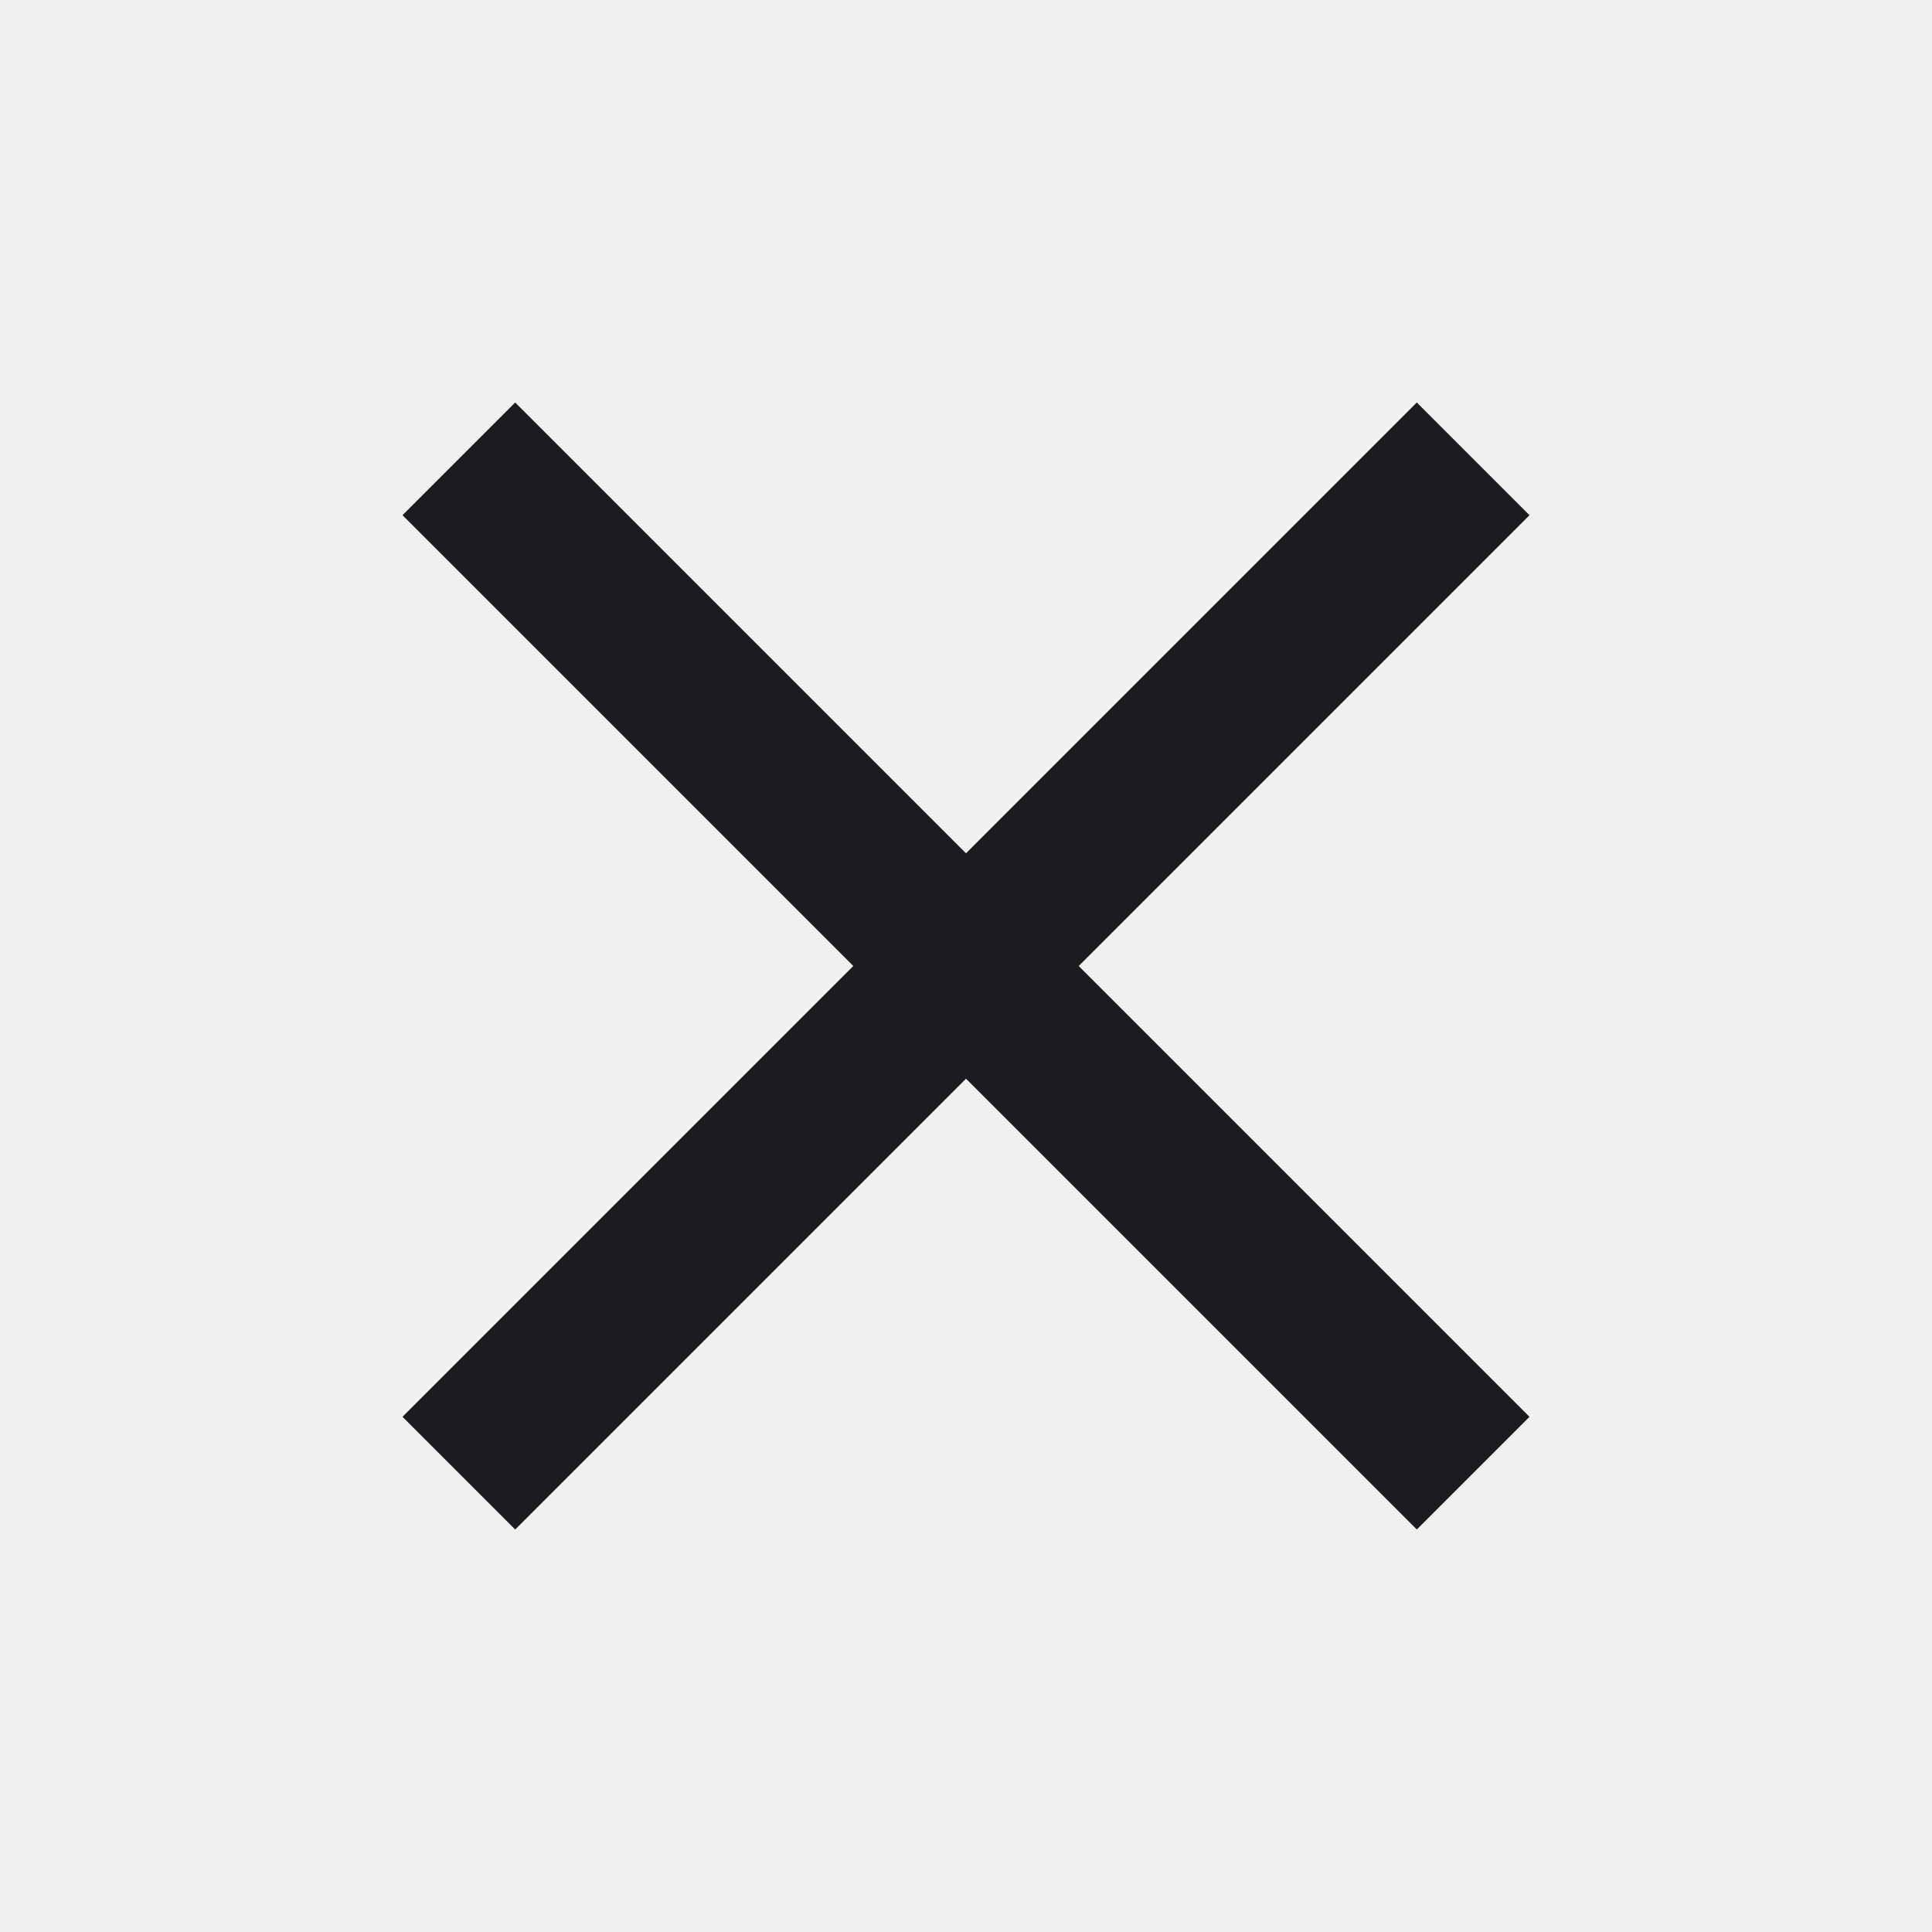
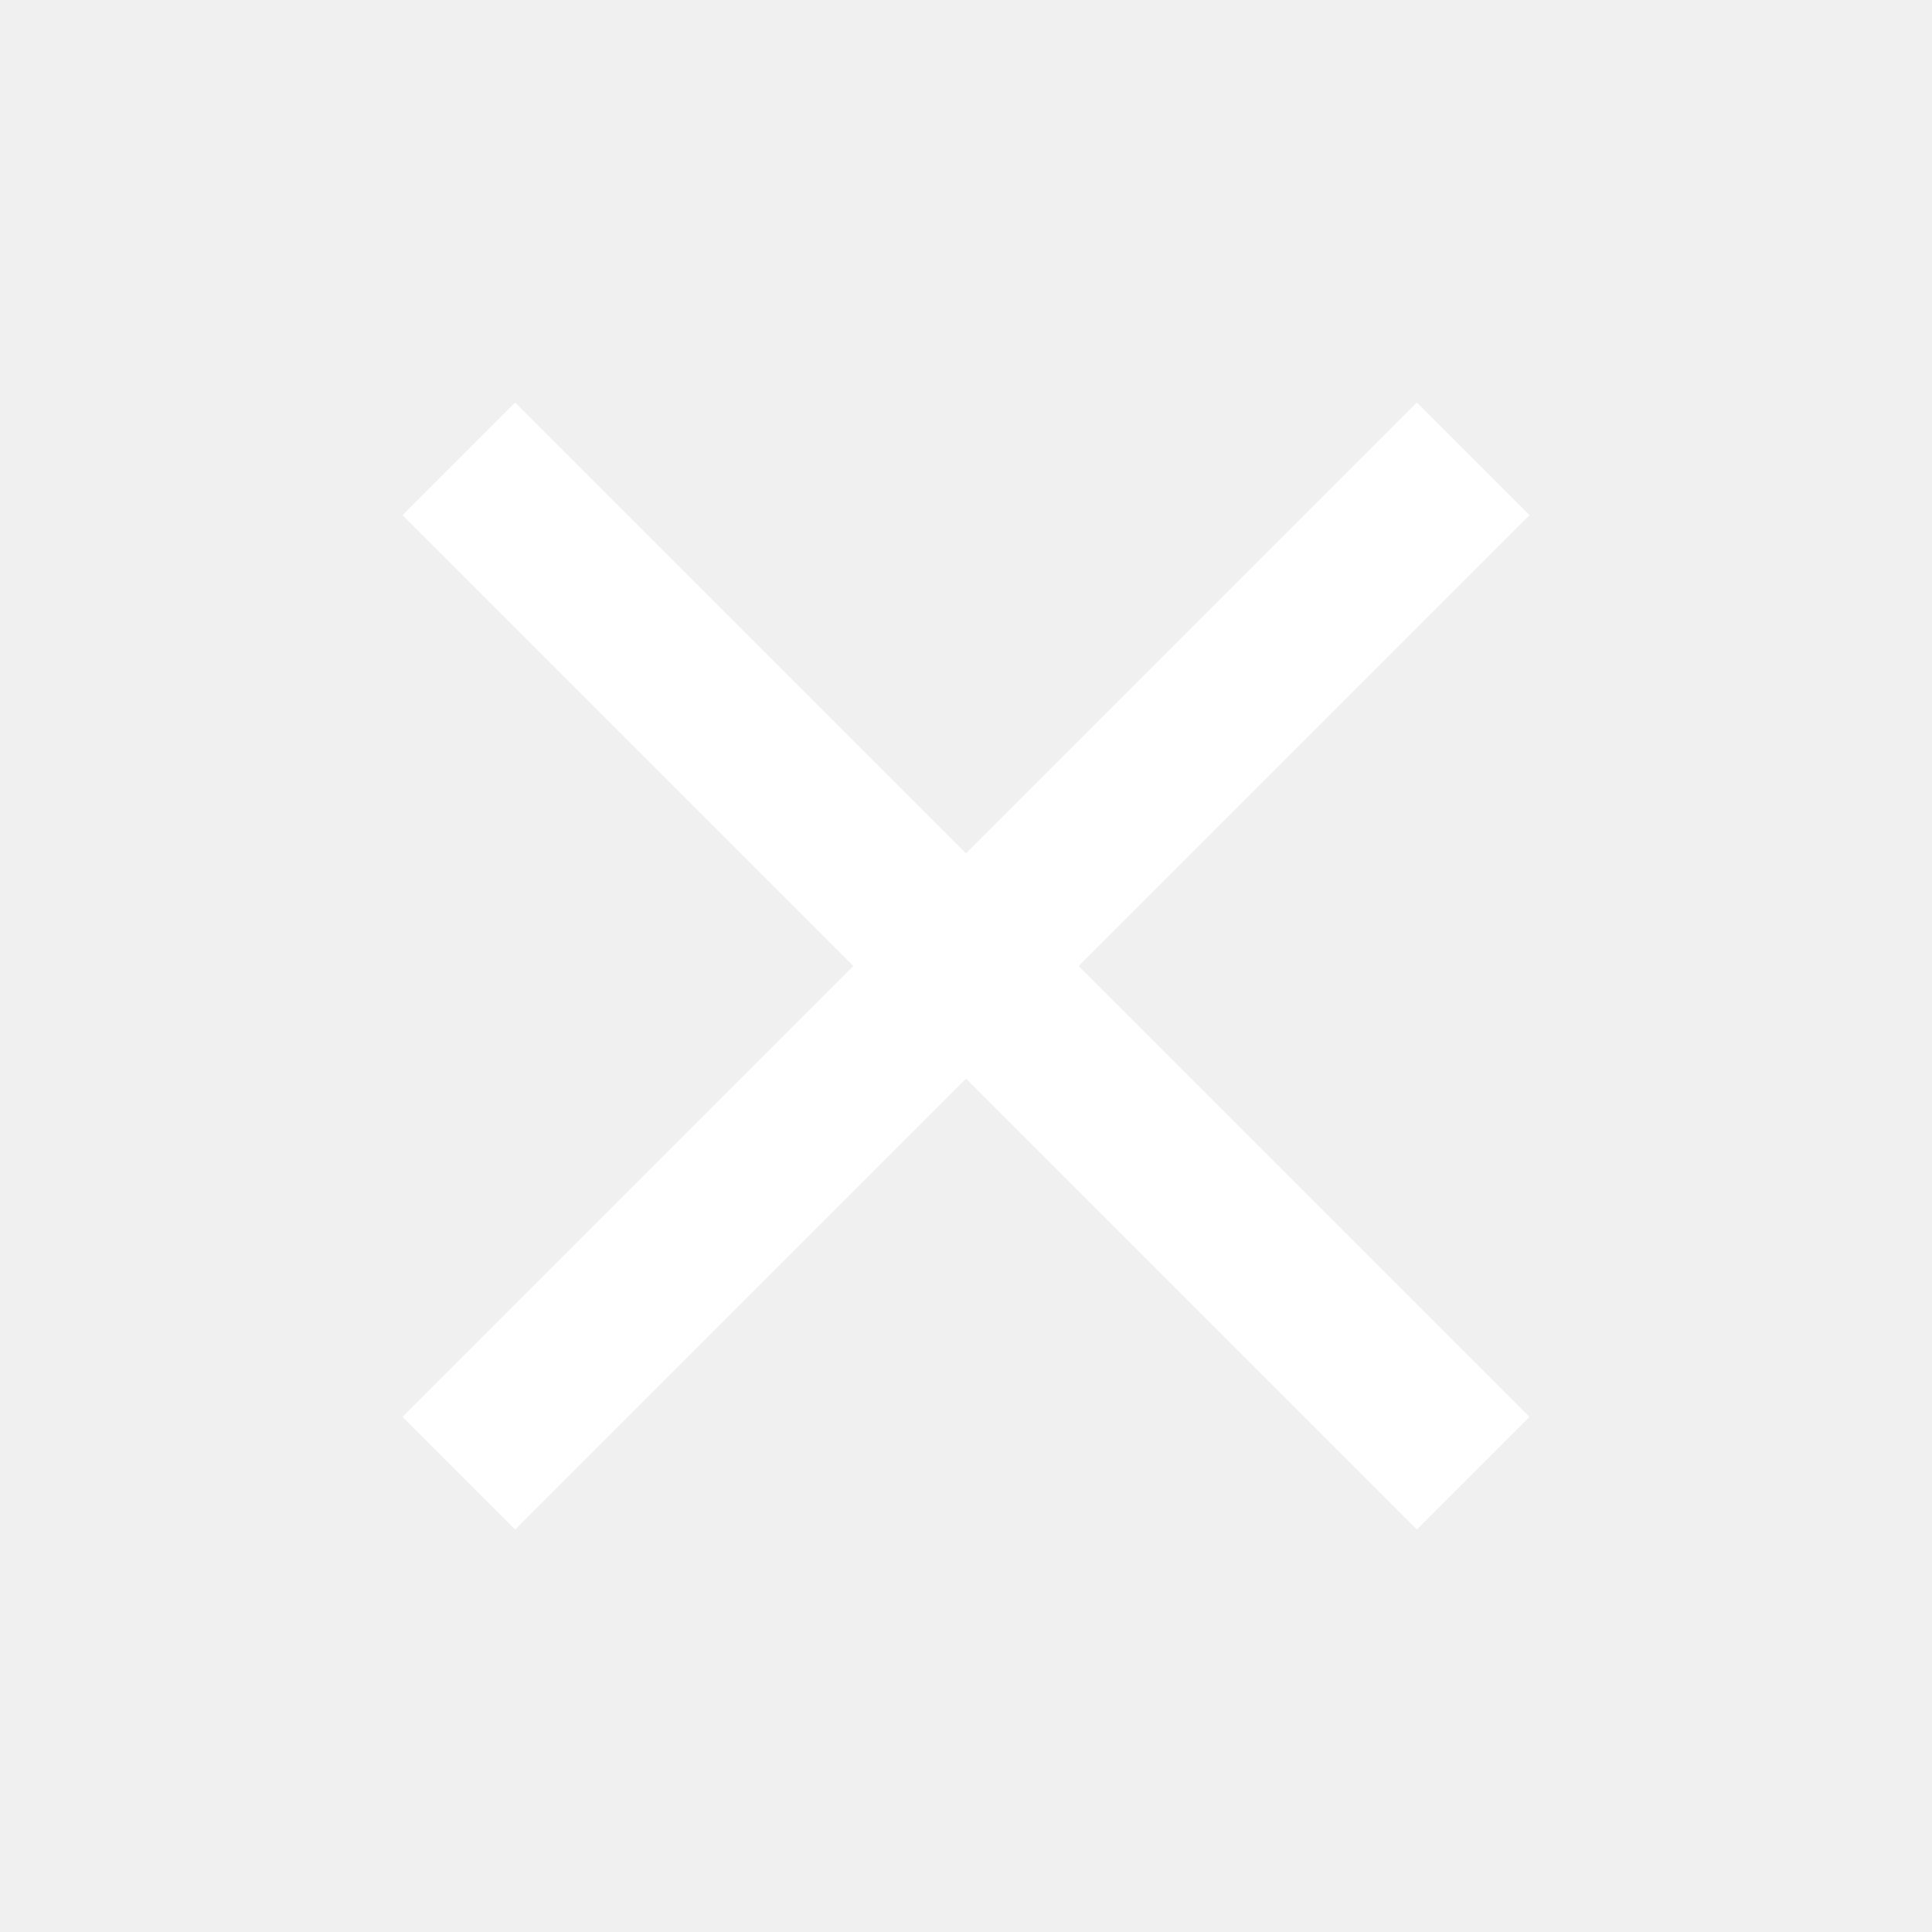
<svg xmlns="http://www.w3.org/2000/svg" width="24" height="24" viewBox="0 0 24 24" fill="none">
  <mask id="mask0_95_990" style="mask-type:alpha" maskUnits="userSpaceOnUse" x="0" y="0" width="24" height="24">
-     <rect width="24" height="24" fill="#D9D9D9" />
+     <rect width="24" height="24" fill="#FFFFFF" />
  </mask>
  <g mask="url(#mask0_95_990)">
-     <path d="M6.4 19L5 17.6L10.6 12L5 6.4L6.4 5L12 10.6L17.6 5L19 6.4L13.4 12L19 17.6L17.6 19L12 13.4L6.4 19Z" fill="#1C1B1F" />
+     <path d="M6.4 19L5 17.6L10.6 12L5 6.4L6.4 5L12 10.6L17.6 5L19 6.4L13.4 12L19 17.6L17.6 19L12 13.4L6.4 19Z" fill="#FFFFFF" />
  </g>
</svg>
